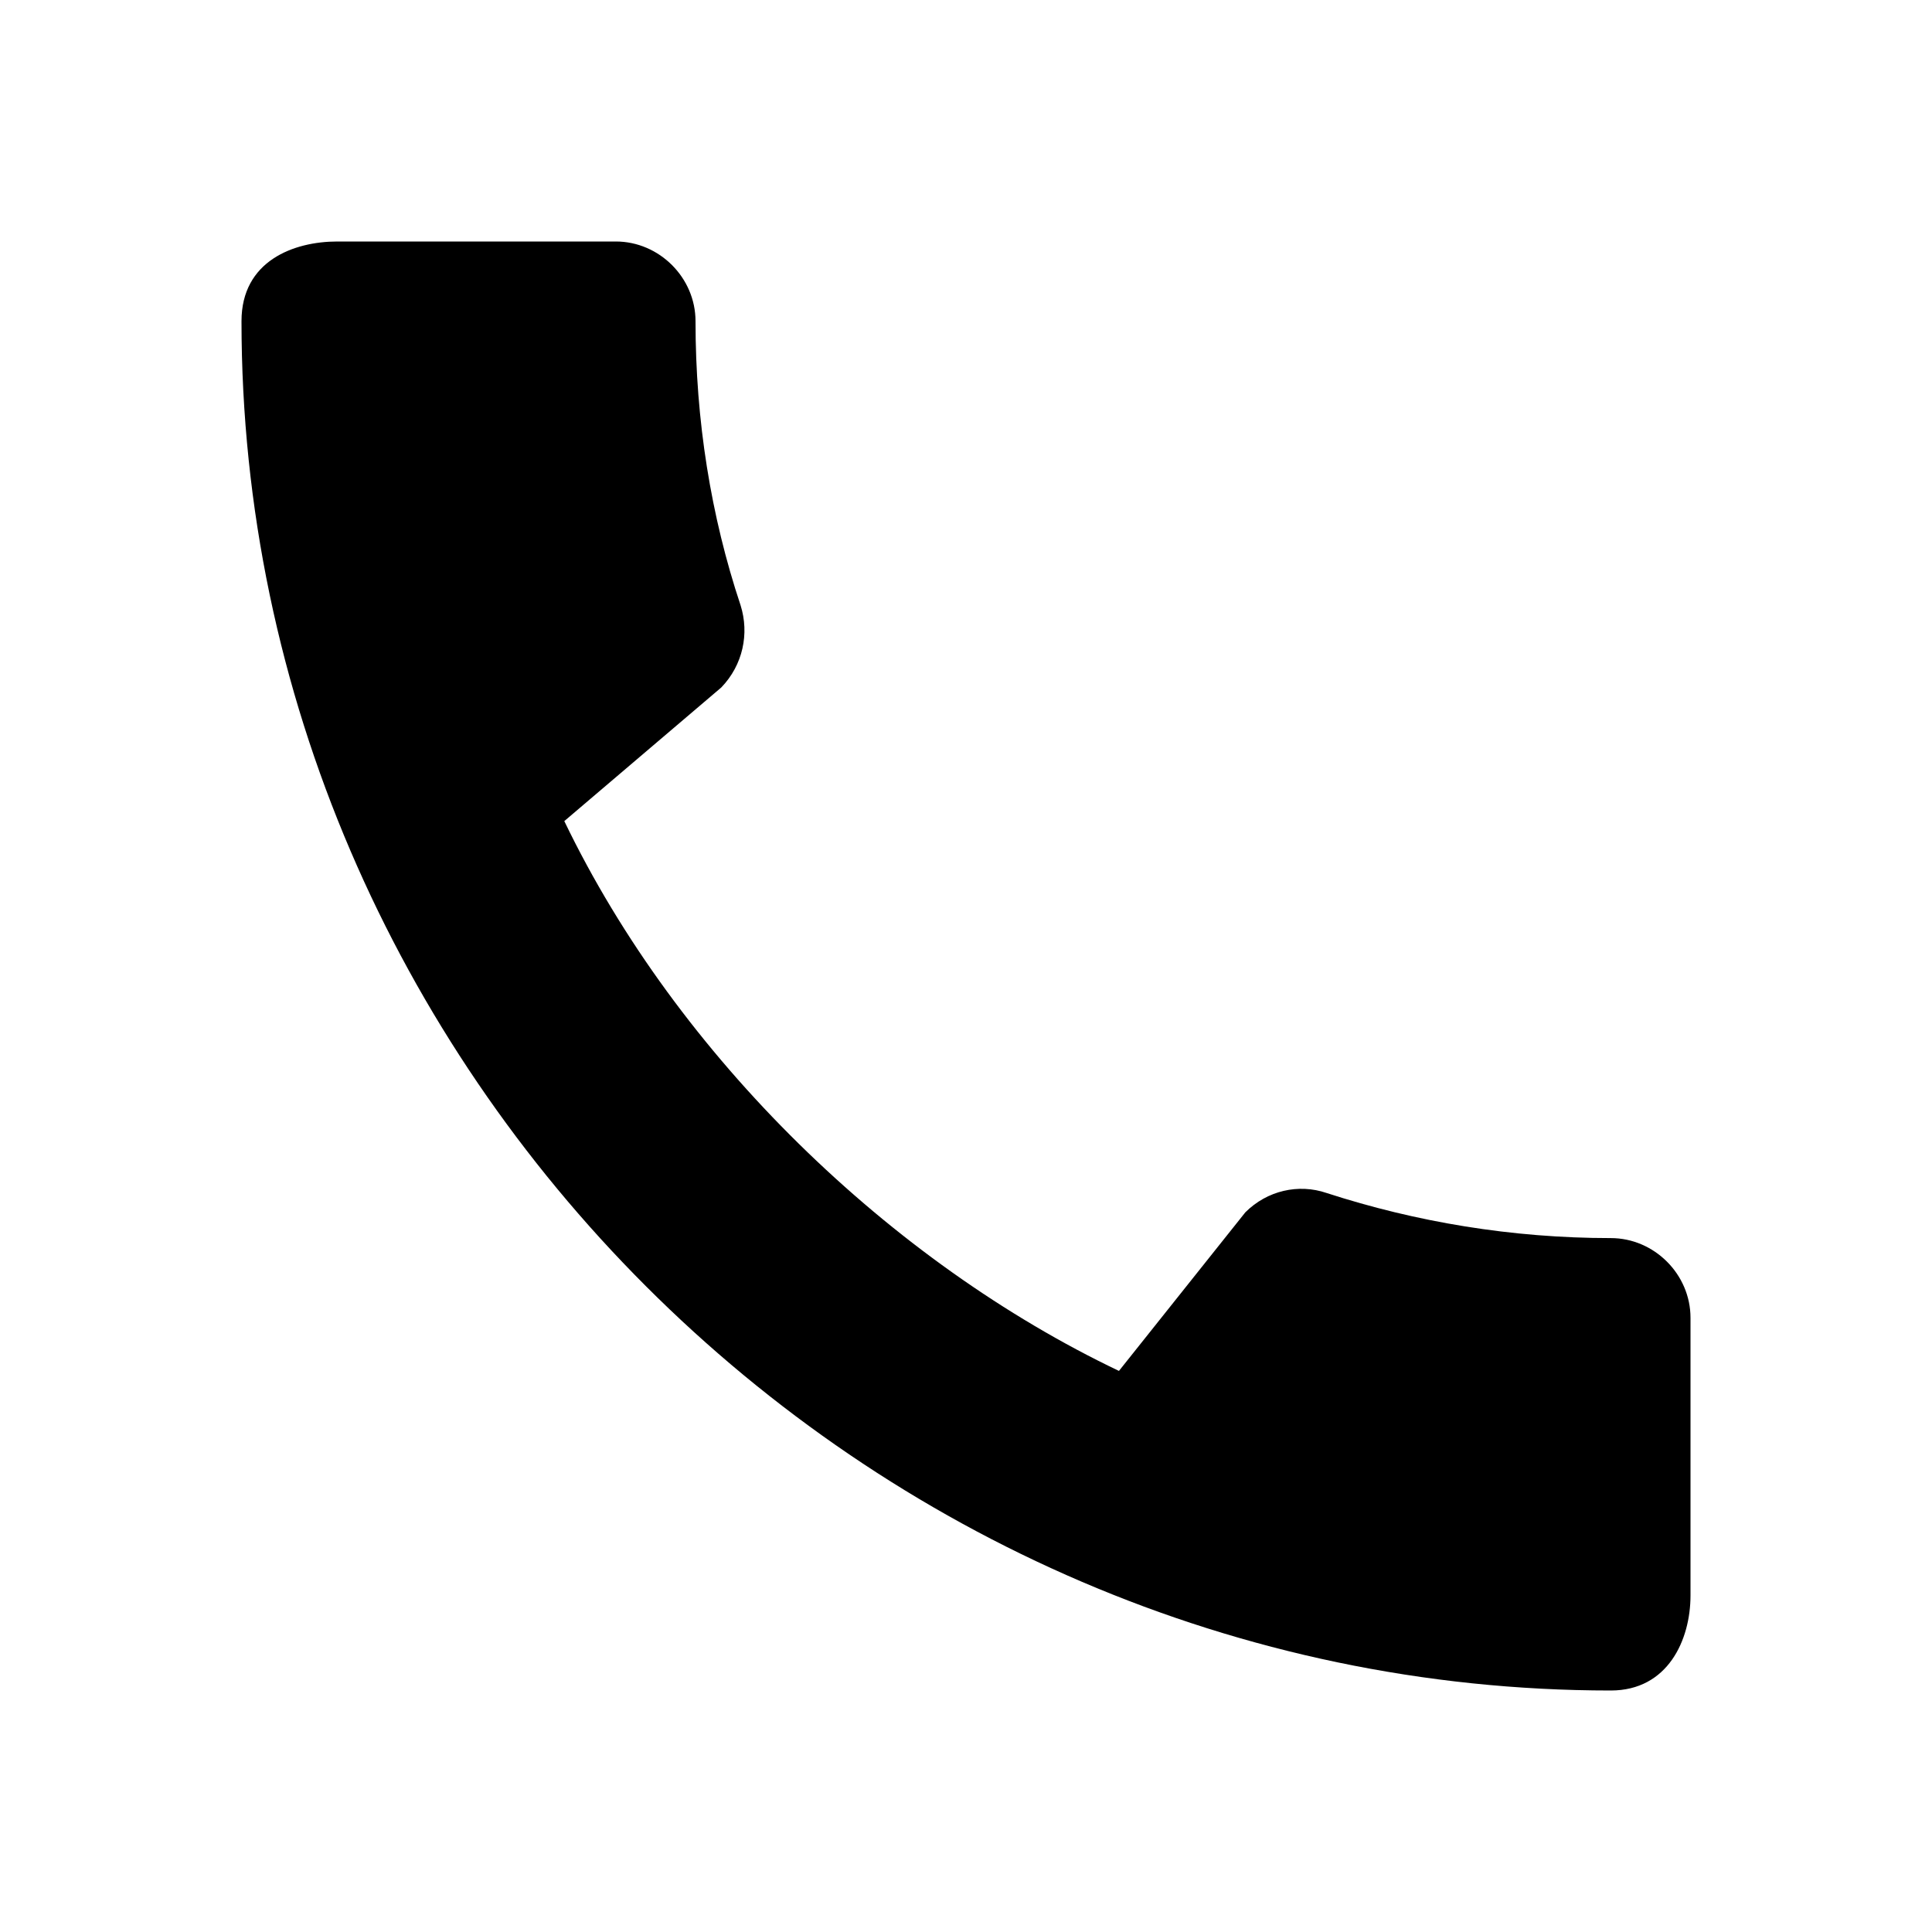
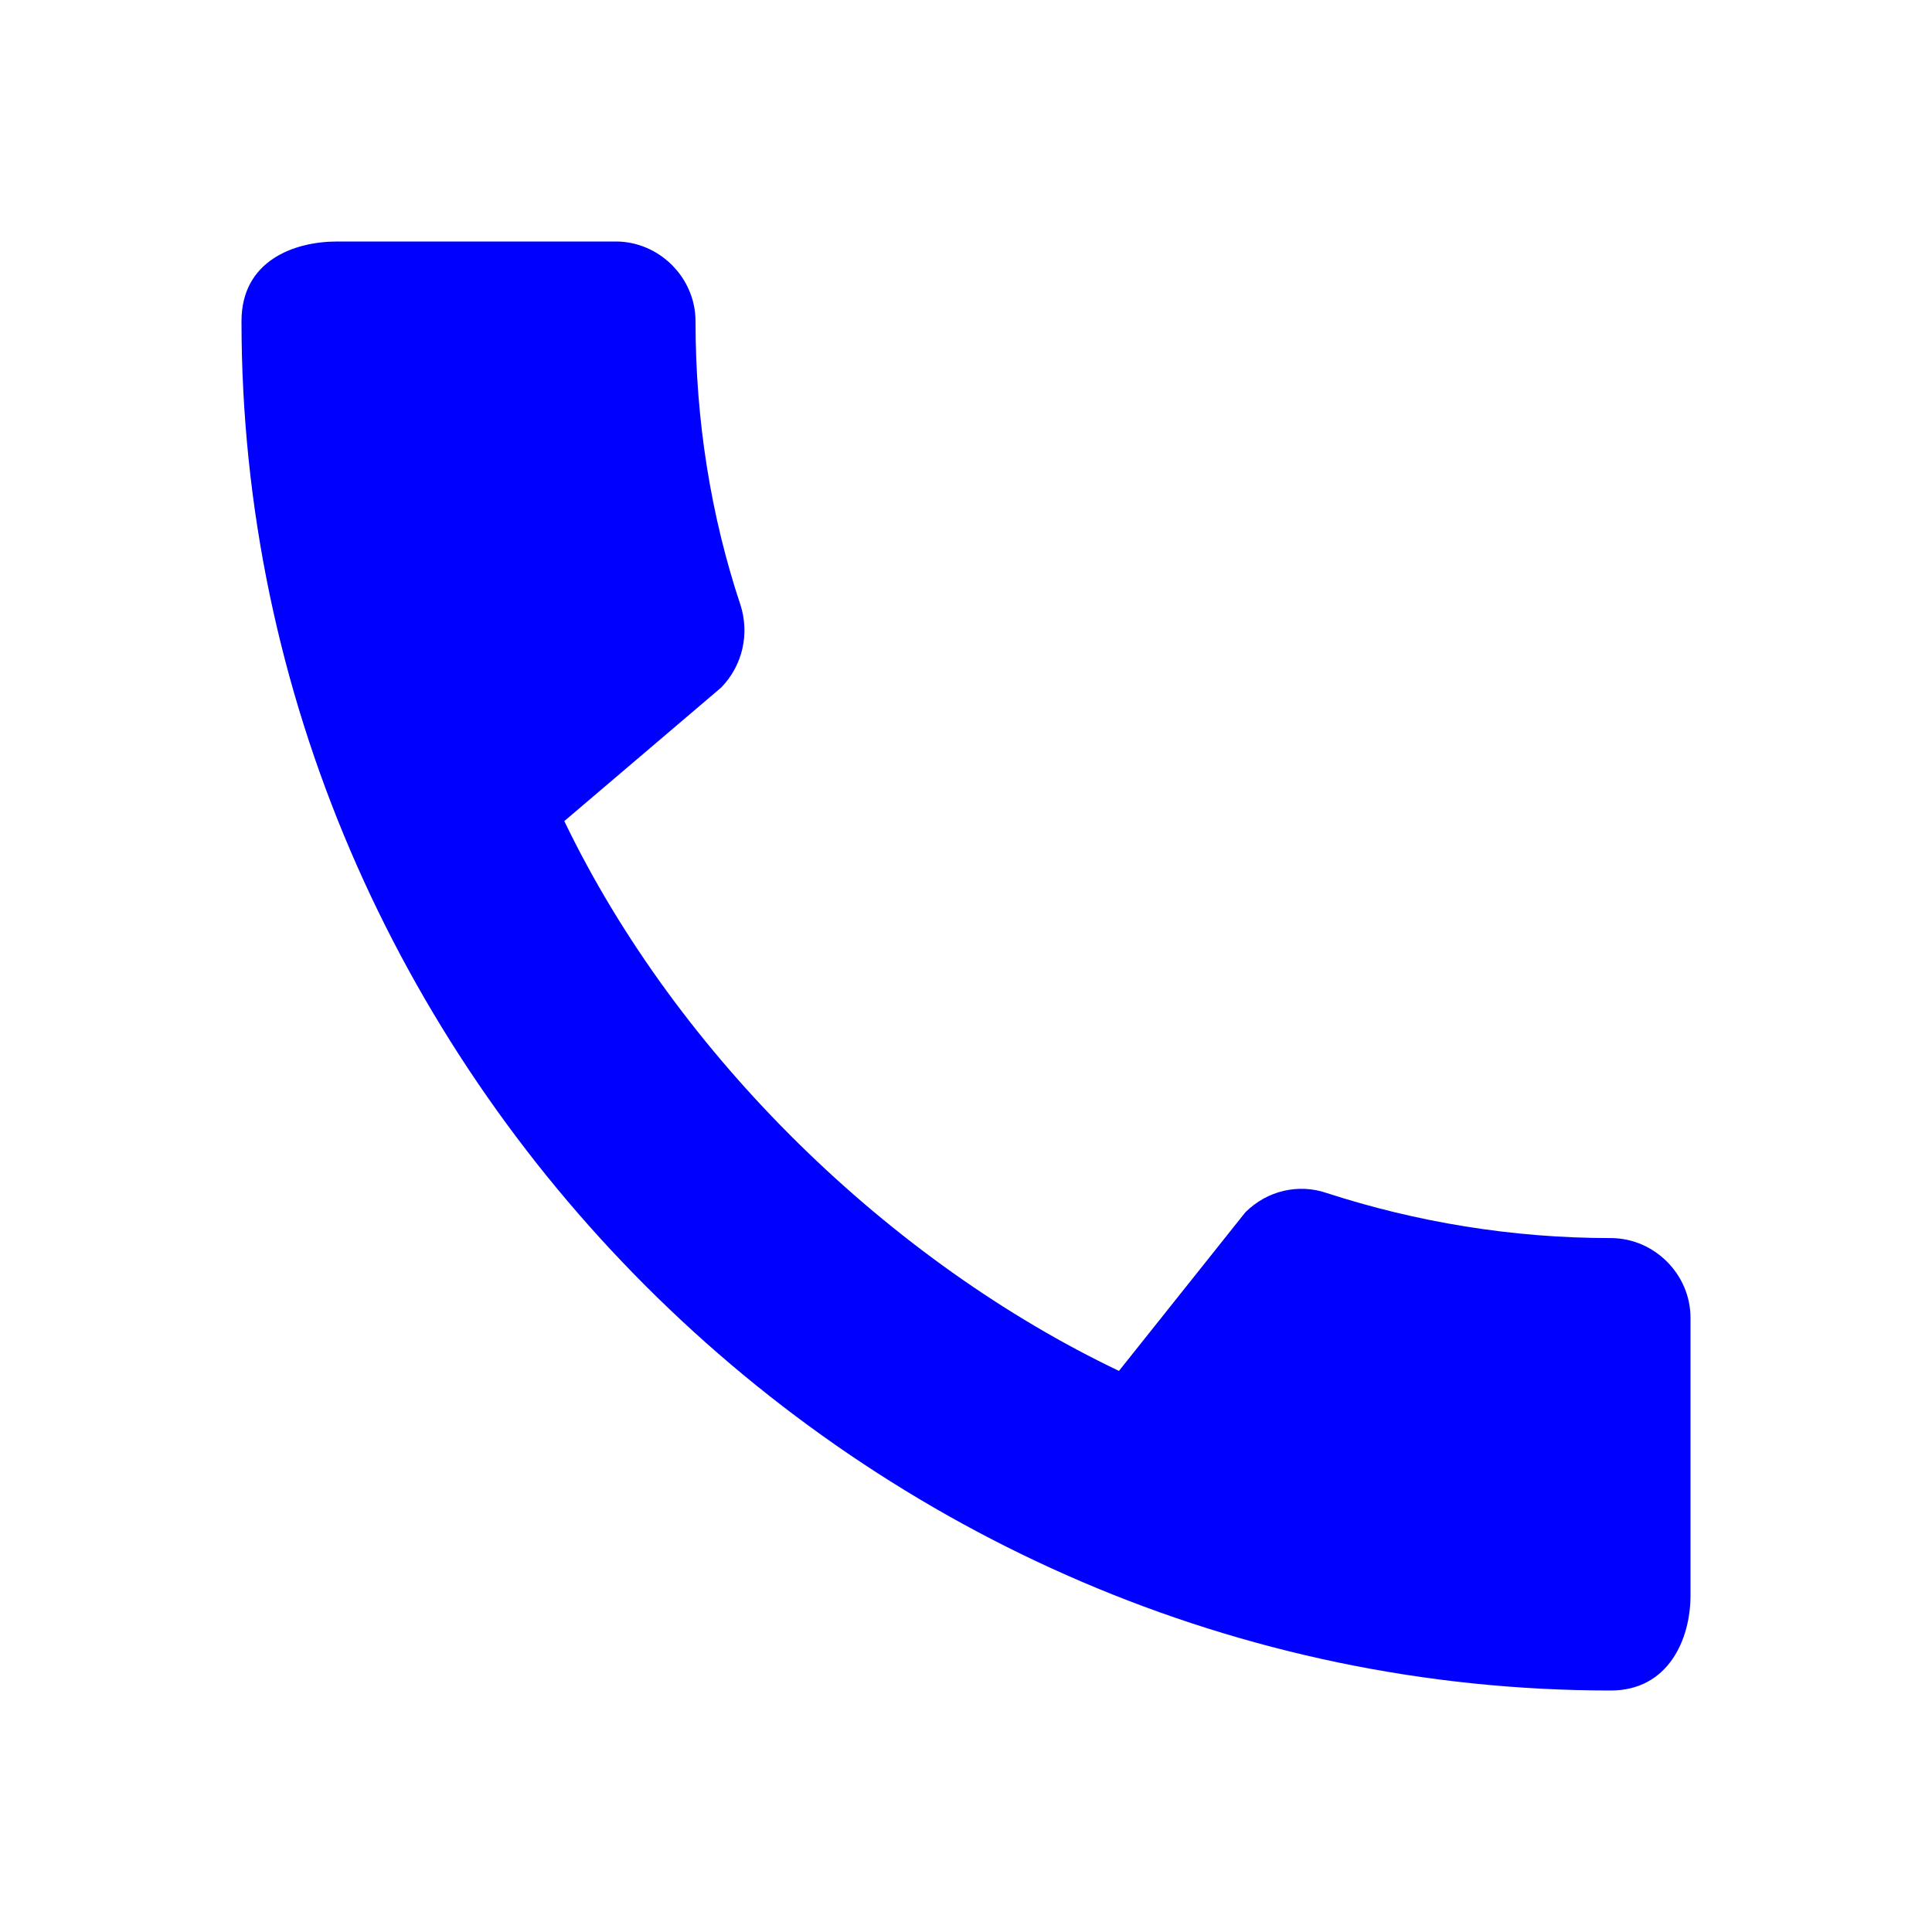
- <svg xmlns="http://www.w3.org/2000/svg" height="24" viewBox="0 0 24 24" width="24">
+ <svg xmlns="http://www.w3.org/2000/svg" height="24" viewBox="0 0 24 24" width="24" fill="blue">
  <path d="M0 0h24v24H0z" fill="none" />
  <path d="M20.01 15.38c-1.23 0-2.42-.2-3.53-.56-.35-.12-.74-.03-1.01.24l-1.57 1.97c-2.83-1.35-5.48-3.9-6.89-6.83l1.95-1.66c.27-.28.35-.67.24-1.02-.37-1.11-.56-2.3-.56-3.53 0-.54-.45-.99-.99-.99H4.19C3.65 3 3 3.24 3 3.99 3 13.28 10.73 21 20.01 21c.71 0 .99-.63.99-1.18v-3.45c0-.54-.45-.99-.99-.99z" />
</svg>
